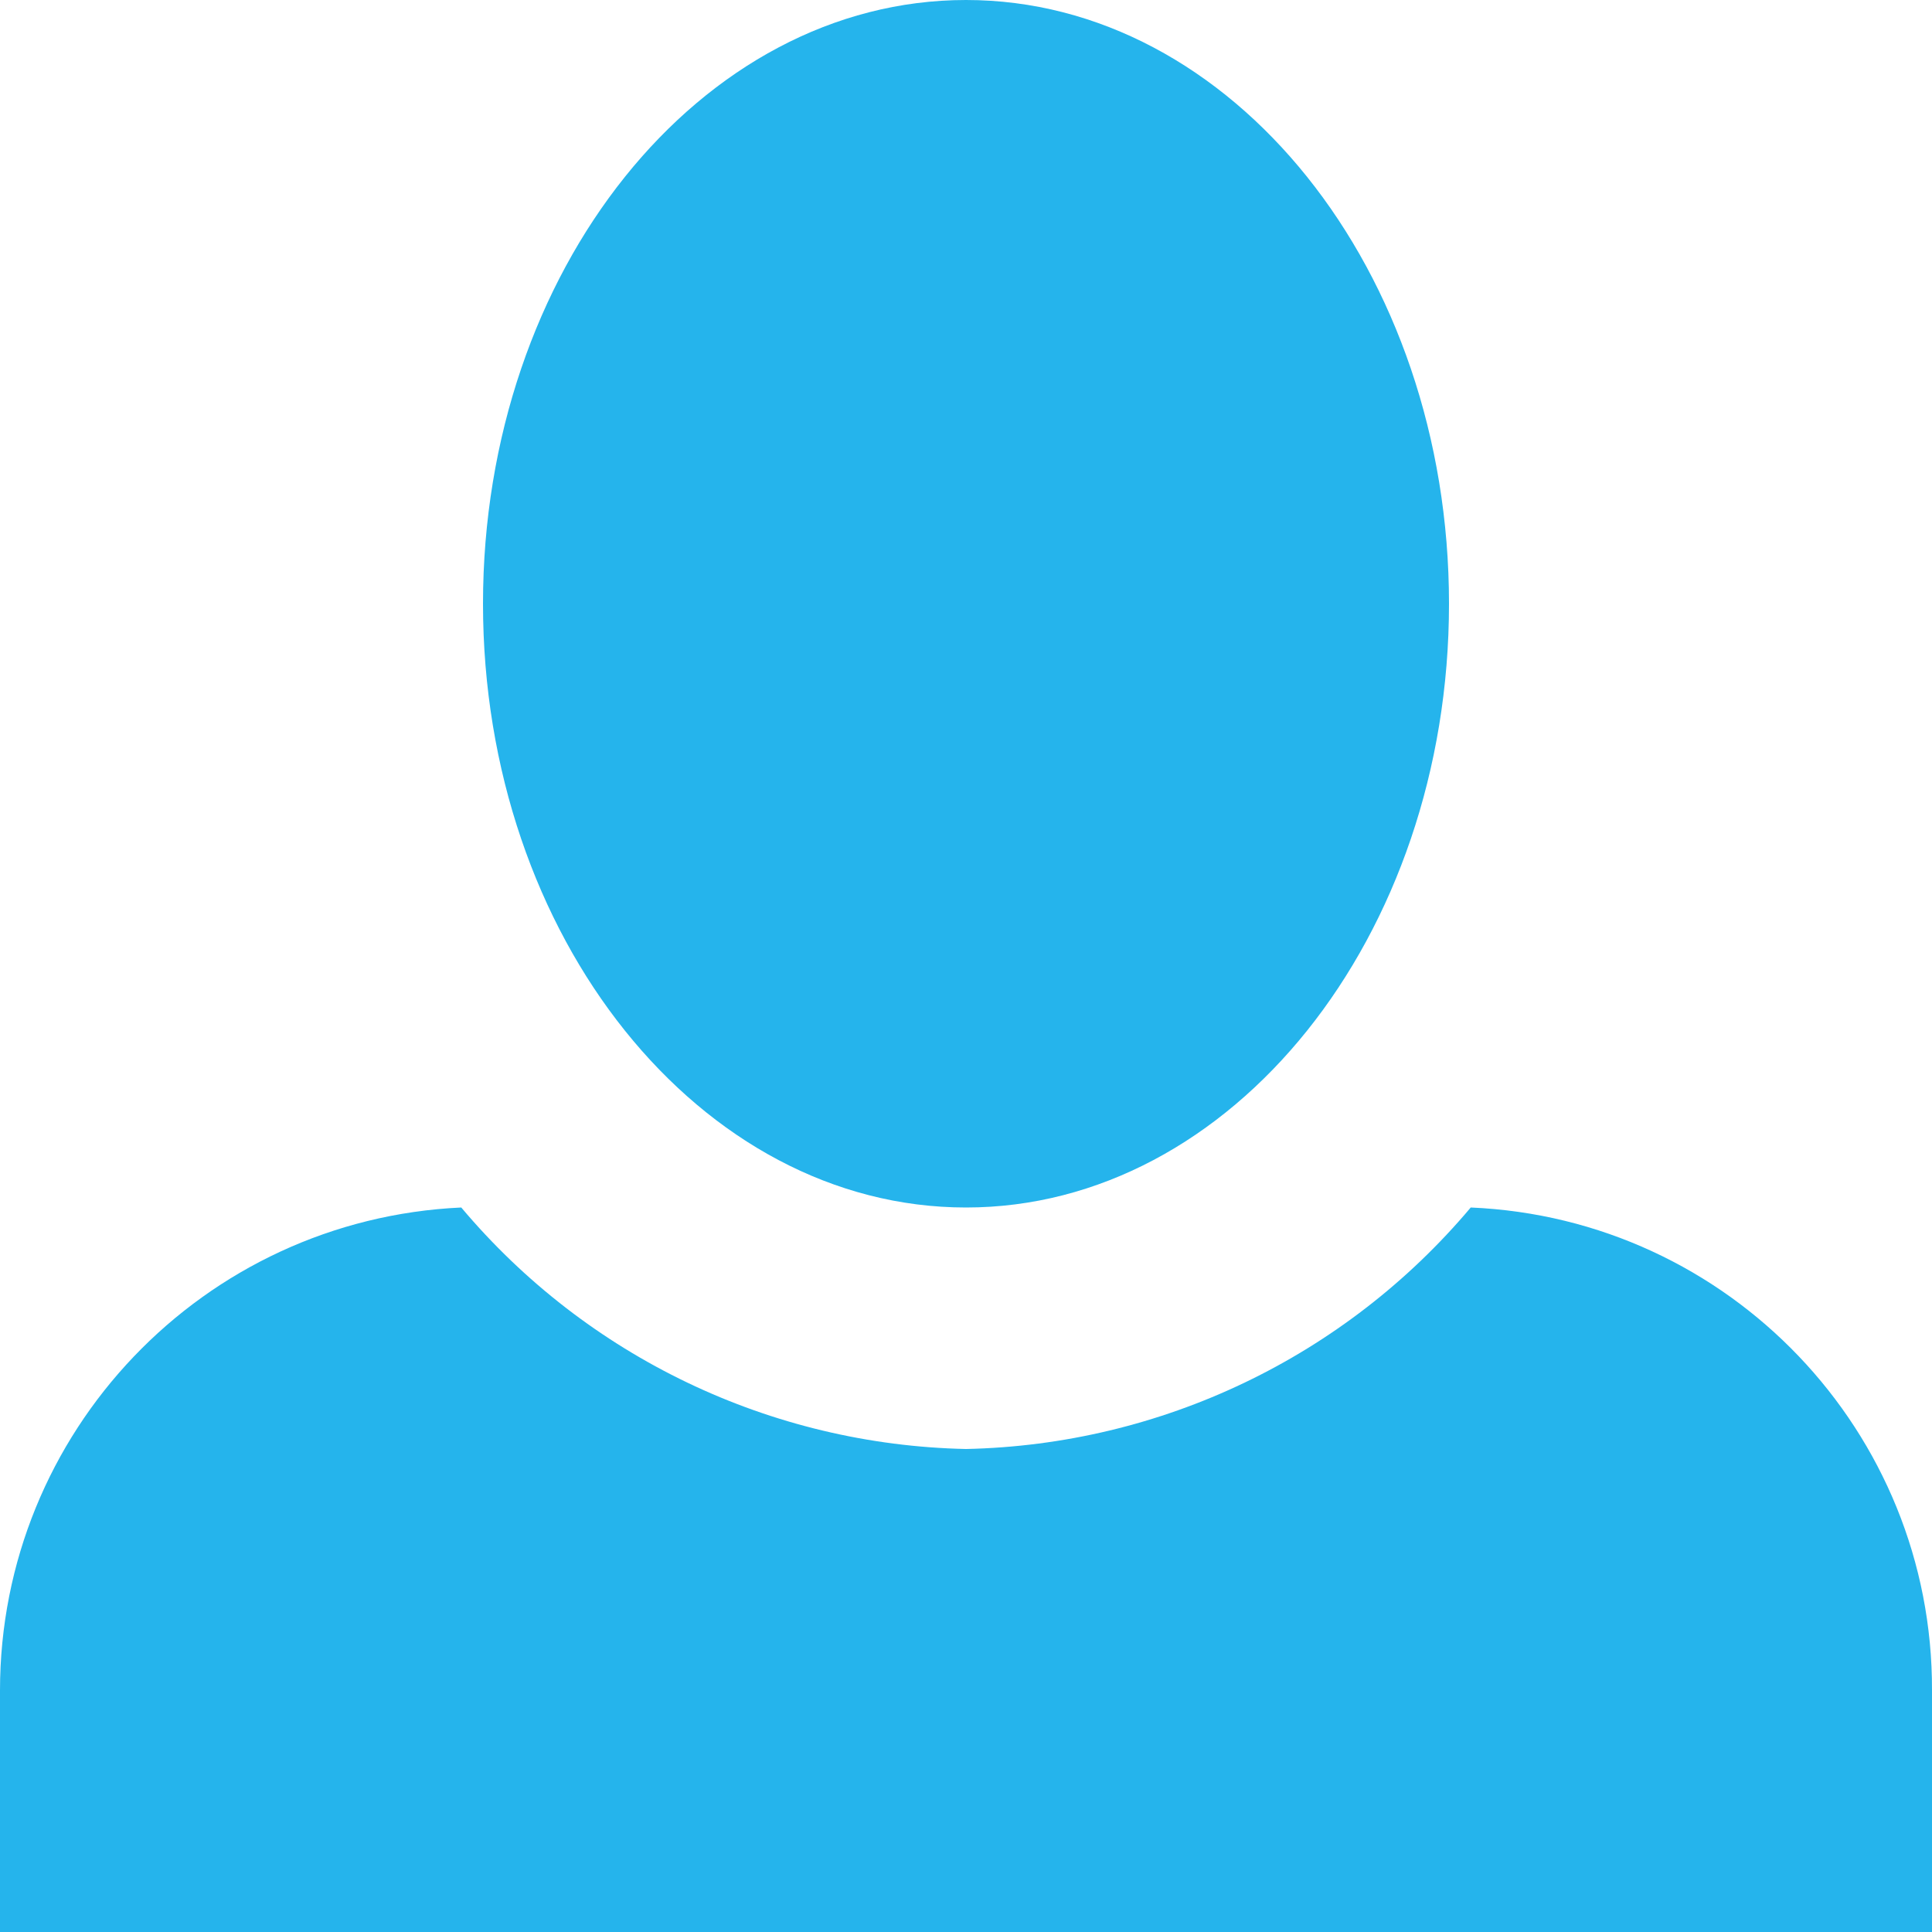
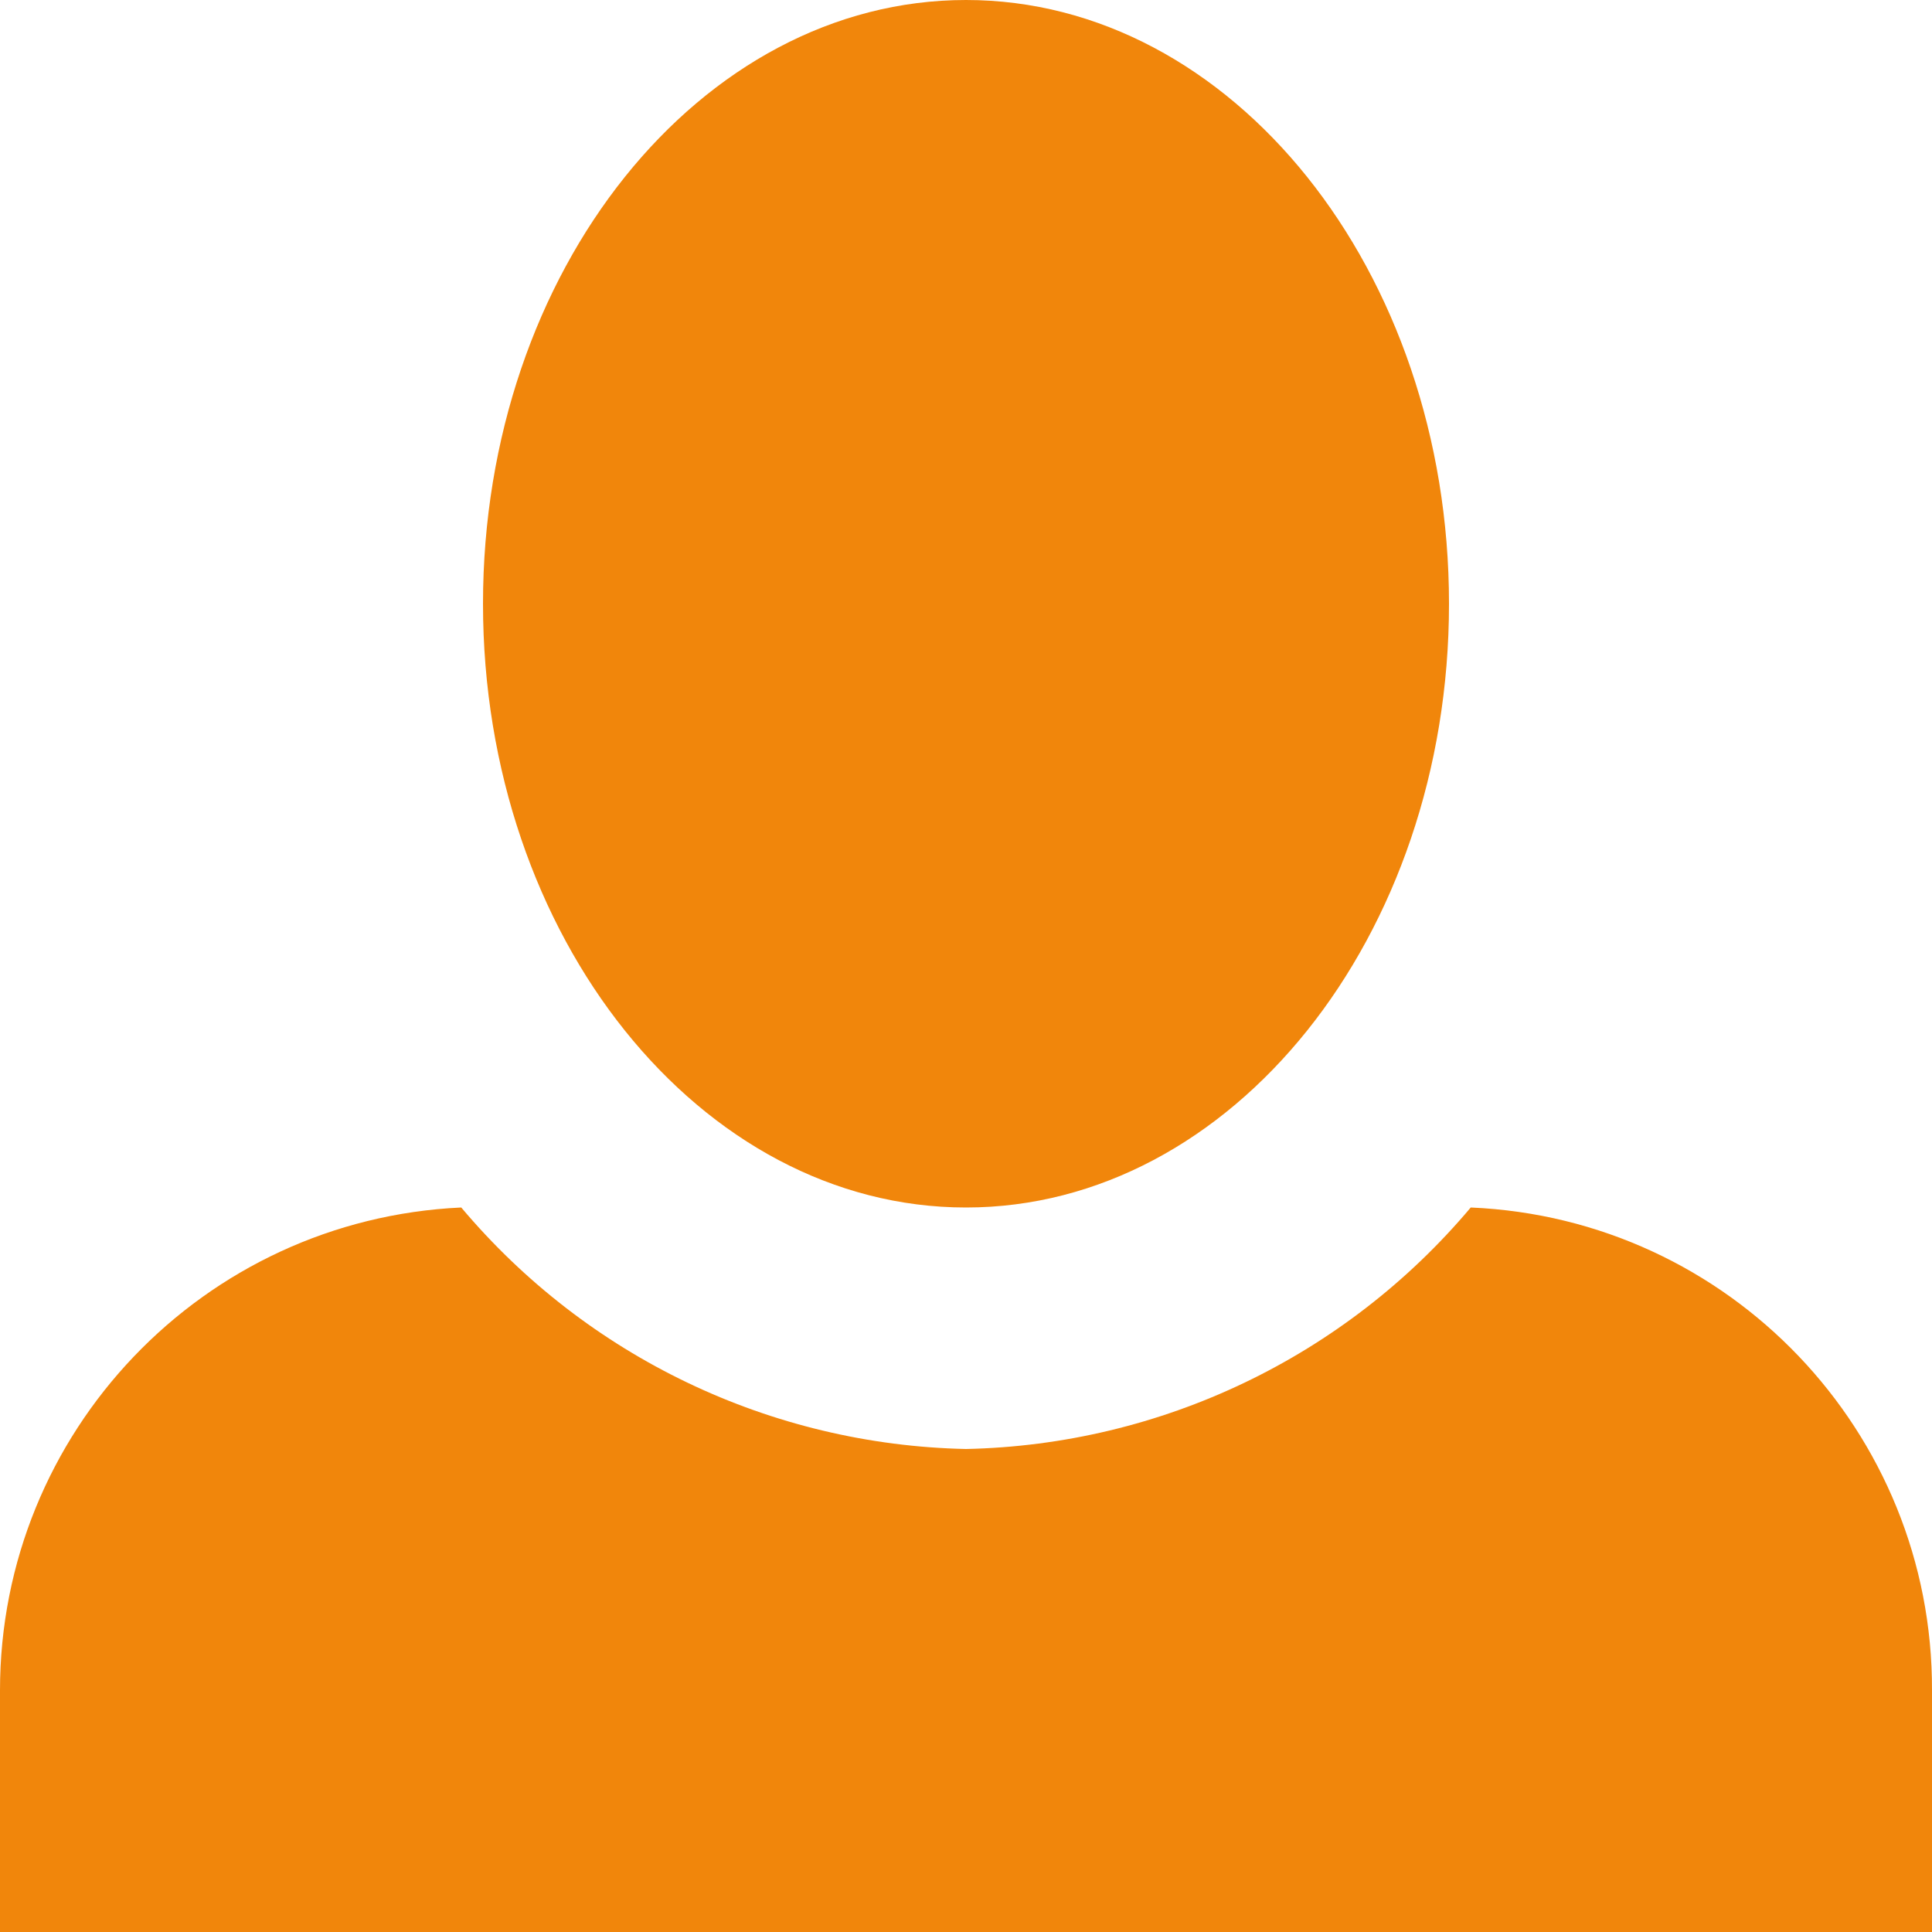
<svg xmlns="http://www.w3.org/2000/svg" width="20" height="20" viewBox="0 0 20 20">
-   <path id="Icon_open-person" data-name="Icon open-person" d="M10,0C7.25,0,5,2.8,5,6.25s2.25,6.25,5,6.25,5-2.8,5-6.25S12.75,0,10,0ZM4.775,12.5A5.005,5.005,0,0,0,0,17.5V20H20V17.5a4.988,4.988,0,0,0-4.775-5A7.021,7.021,0,0,1,10,15,7.021,7.021,0,0,1,4.775,12.5Z" fill="#25b4ec" />
+   <path id="Icon_open-person" data-name="Icon open-person" d="M10,0C7.25,0,5,2.8,5,6.25s2.25,6.25,5,6.25,5-2.8,5-6.25S12.75,0,10,0ZM4.775,12.5A5.005,5.005,0,0,0,0,17.5V20H20V17.5a4.988,4.988,0,0,0-4.775-5A7.021,7.021,0,0,1,10,15,7.021,7.021,0,0,1,4.775,12.5Z" fill="#f1860b" />
</svg>
